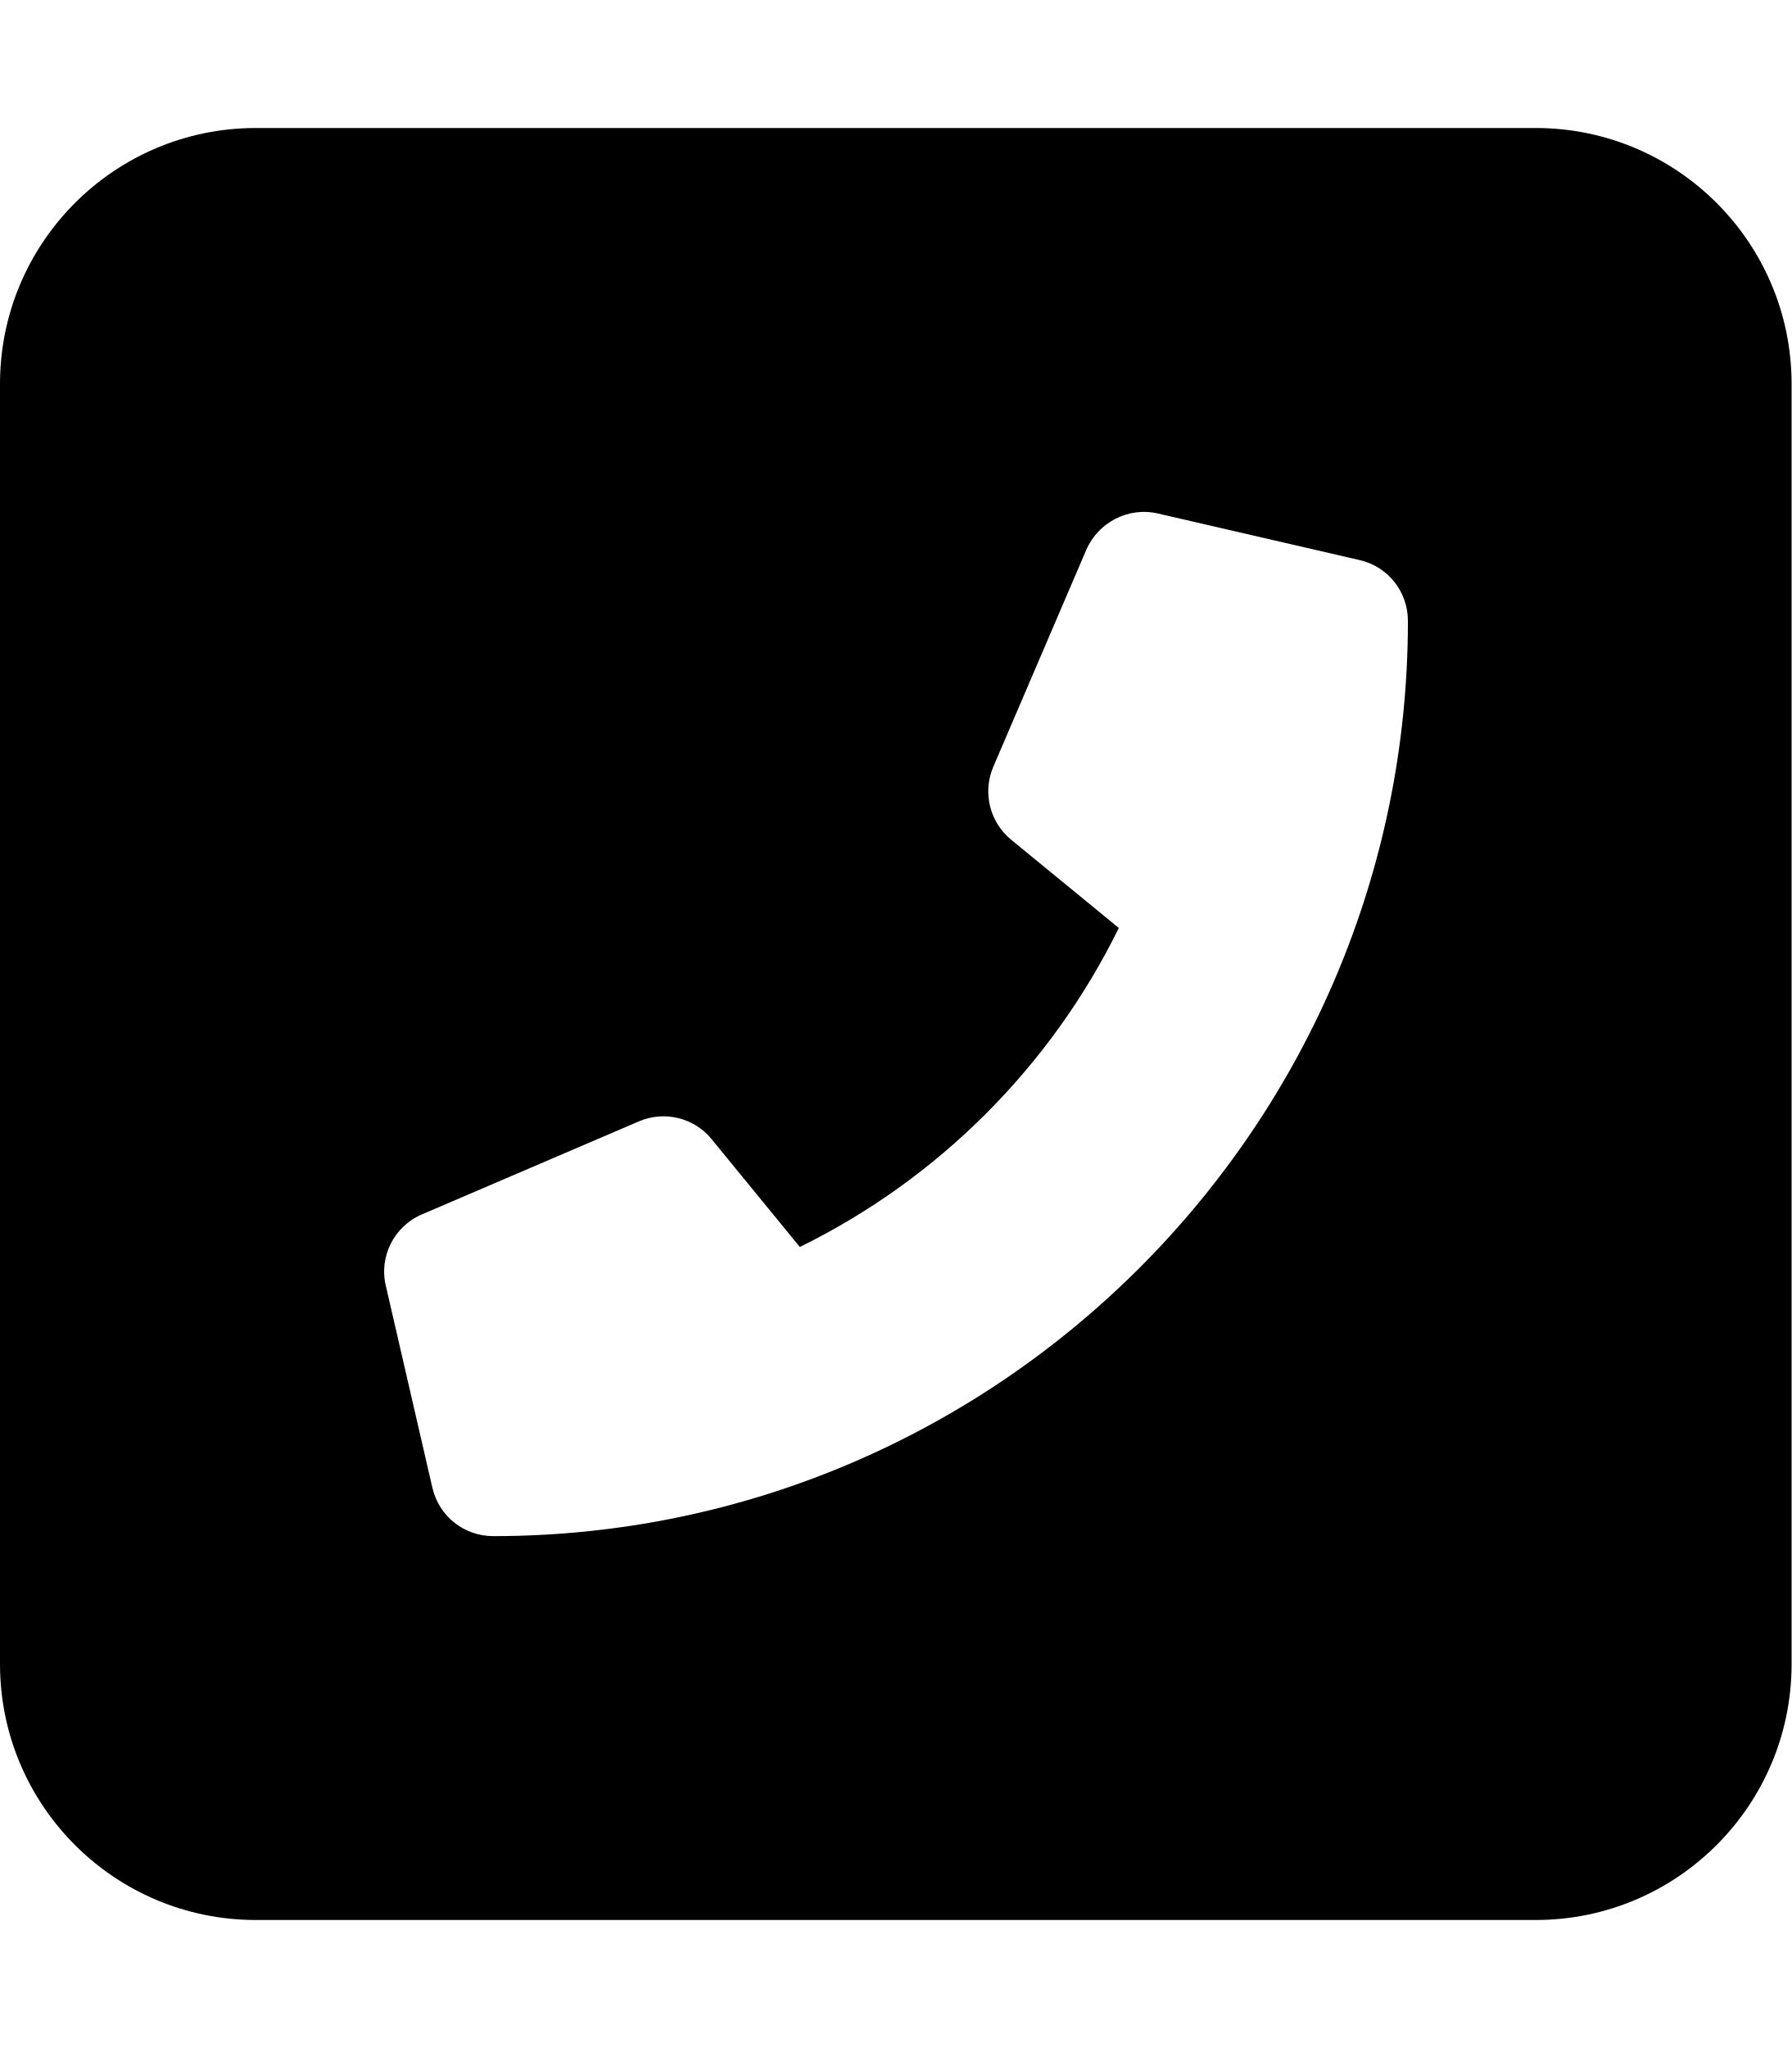
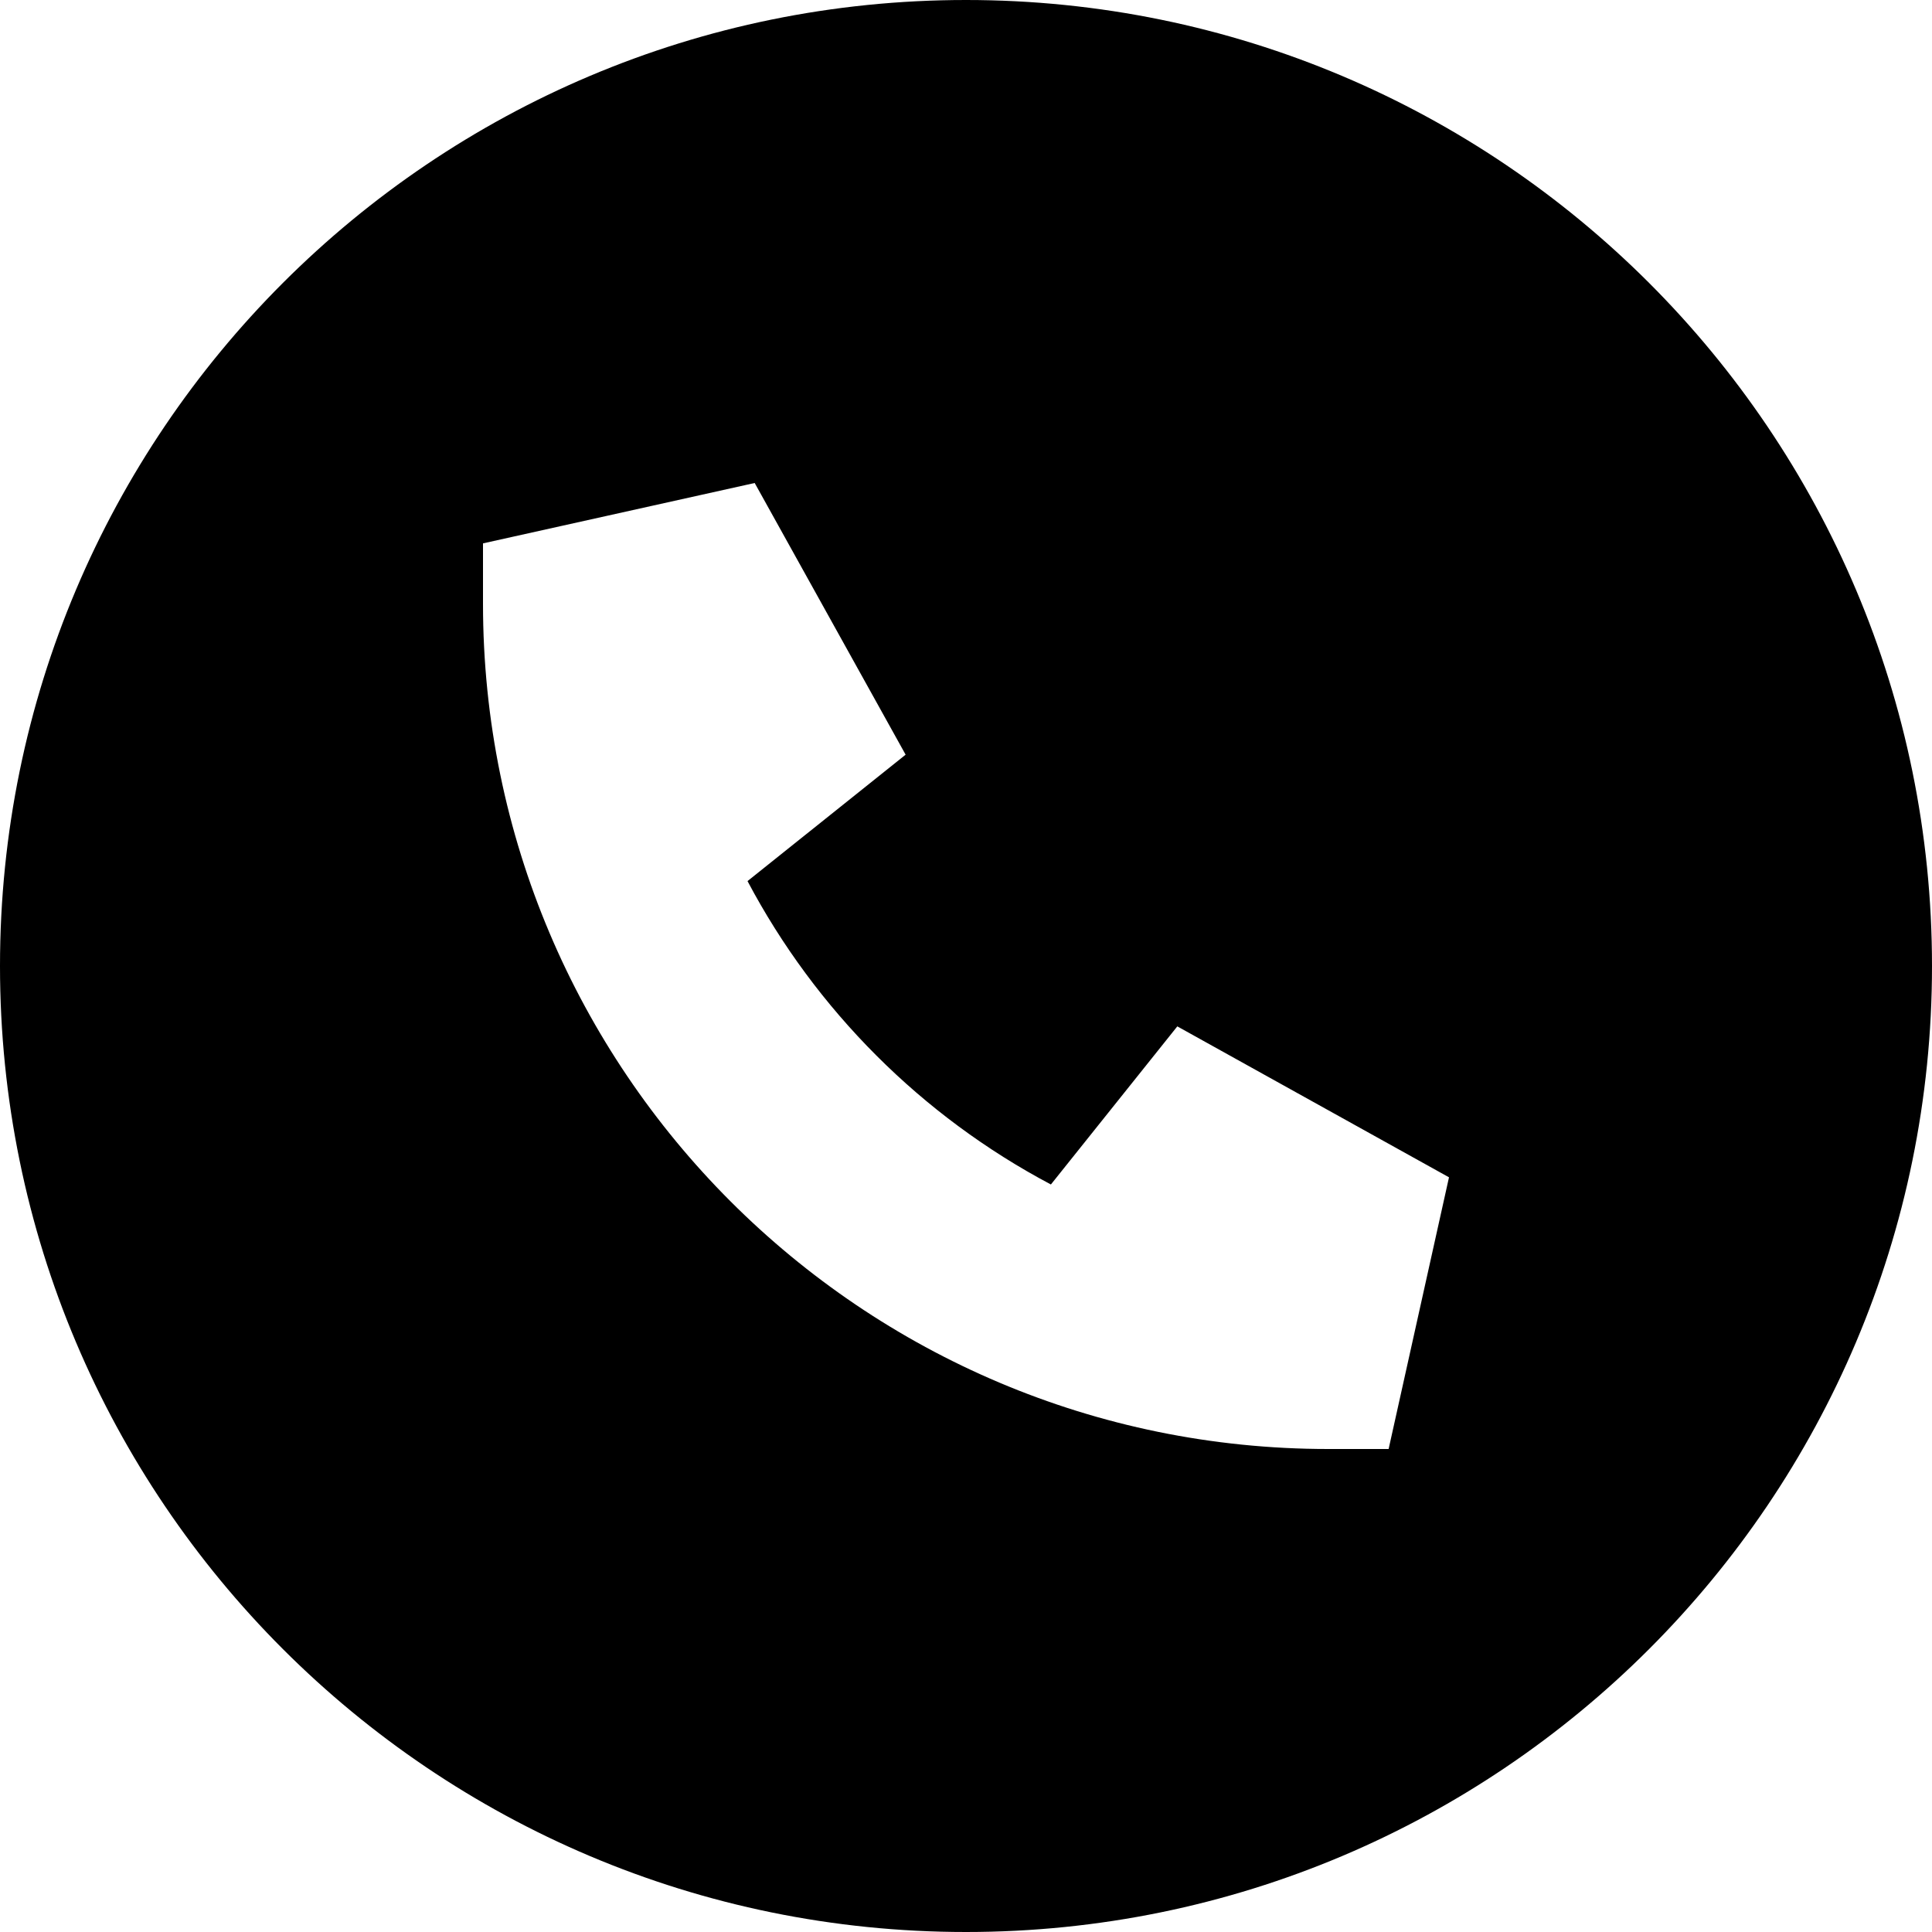
- <svg xmlns="http://www.w3.org/2000/svg" viewBox="0 0 448 512">
-   <path d="M0 96v320c0 35.35 28.65 64 64 64h320c35.35 0 64-28.65 64-64V96c0-35.35-28.65-64-64-64H64C28.65 32 0 60.65 0 96zM105.5 303.6l54.24-23.25c6.391-2.766 13.9-.906 18.24 4.484l22.02 26.91c34.63-17 62.77-45.14 79.77-79.75l-26.91-22.05c-5.375-4.391-7.211-11.83-4.492-18.22l23.27-54.28c3.047-6.953 10.59-10.77 17.93-9.062l50.38 11.63c7.125 1.625 12.11 7.891 12.11 15.22c0 126.1-102.6 228.8-228.7 228.8c-7.336 0-13.6-4.984-15.24-12.11l-11.62-50.39C94.71 314.2 98.5 306.6 105.5 303.6z" />
+ <svg xmlns="http://www.w3.org/2000/svg" viewBox="0 0 512 512">
+   <path d="M256 512c141.4 0 256-114.6 256-256S397.4 0 256 0S0 114.6 0 256S114.6 512 256 512zM200 128l40 72-41.9 33.5c18.1 34.2 46.2 62.3 80.4 80.4L312 272l72 40-16 72H352c-123.7 0-224-100.3-224-224l0-16 72-16z" />
</svg>
